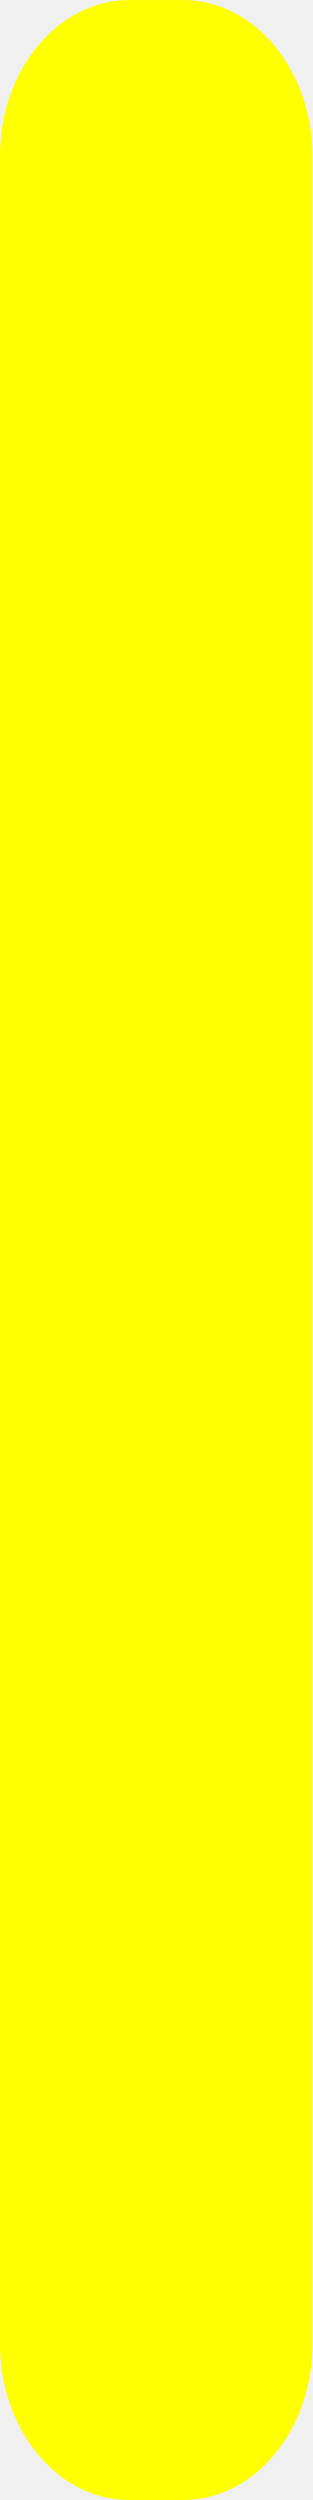
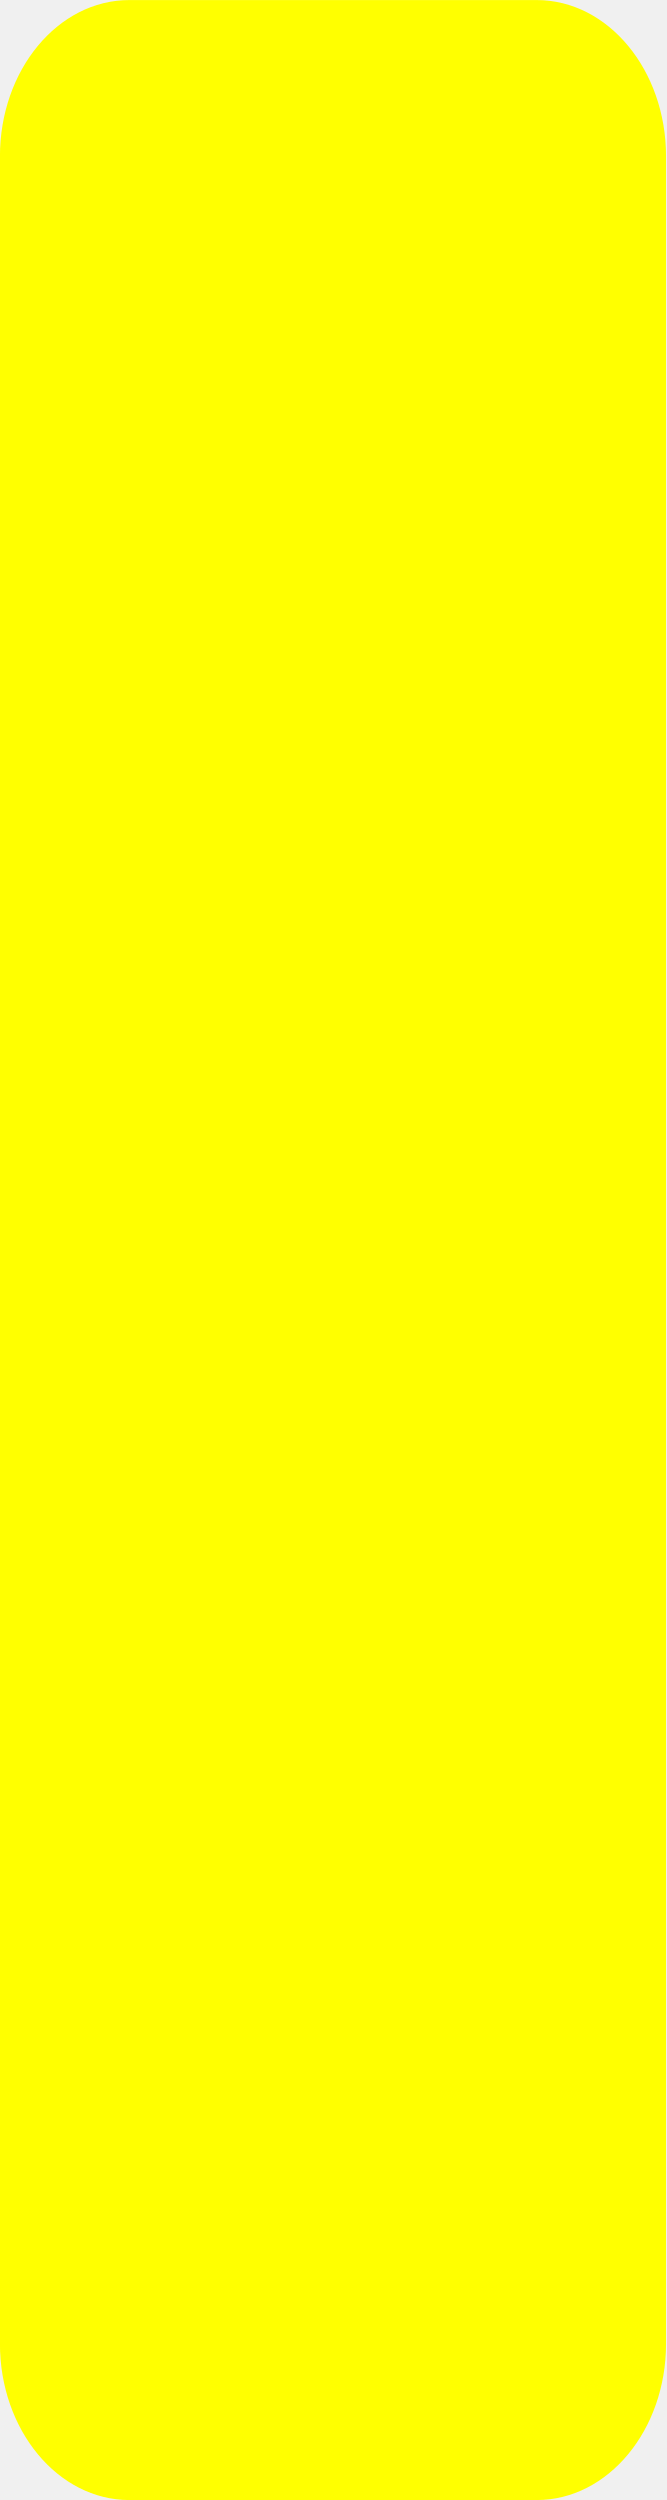
- <svg xmlns="http://www.w3.org/2000/svg" width="4.918" height="39.343" viewBox="0 0 1.301 10.409" version="1.1" id="svg1">
+ <svg xmlns="http://www.w3.org/2000/svg" width="10.482" height="39.343" viewBox="0 0 2.773 10.409" version="1.1" id="svg1">
  <defs id="defs1">
    </defs>
-   <g id="layer1" transform="translate(-16.65513,-2.8626)">
+   <g id="layer1" transform="translate(-16.65512,-2.8626)">
    <g id="g5" transform="matrix(0.827871,0,0,1,2.146325,-0.1491735)">
      <rect style="fill:#333333;fill-rule:evenodd;stroke-width:0.427;stroke-linecap:square;stroke-linejoin:round;paint-order:stroke fill markers" id="rect3" width="1.996" height="8.067" x="28.766" y="15.484" ry="1.366" rx="0" />
      <path id="rect1" style="fill:#ff0000;fill-rule:evenodd;stroke-width:0.479;stroke-linecap:square;stroke-linejoin:round;paint-order:stroke fill markers" d="m 25.633,16.2 c 0,0 7.815,7.397 11.215,9.238 0.623,0.338 0,2.277 0,2.277 l -6.596,-1.952 -4.619,1.952 z" />
      <rect style="fill:#0000ff;fill-rule:evenodd;stroke-width:0.405;stroke-linecap:square;stroke-linejoin:round;paint-order:stroke fill markers" id="rect4" width="2.944" height="0.966" x="28.292" y="15.181" ry="0.483" rx="0" />
      <rect style="fill:#010021;fill-opacity:1;fill-rule:evenodd;stroke-width:0.55;stroke-linecap:square;stroke-linejoin:round;paint-order:stroke fill markers" id="rect8" width="24.204" height="17.436" x="4.952" y="-33.812" ry="0.736" />
      <path style="fill:#ffa500;fill-opacity:1;fill-rule:evenodd;stroke-width:0.55;stroke-linecap:square;stroke-linejoin:round;paint-order:stroke fill markers" d="M 79.661,8 C 79.294,8.216 79.294,8.216 79.294,8.216 74.998,8.13 70.702,8.043 68.004,9.019 c -2.698,0.976 -3.798,3.014 -3.903,5.508 -0.105,2.494 0.786,5.443 1.519,8.241 0.733,2.798 1.31,5.443 0.655,7.916 -0.655,2.472 -2.541,4.771 0.943,6.571 3.484,1.8 12.338,3.101 18.52,1.193 6.182,-1.908 9.692,-7.026 12.967,-10.843 3.274,-3.817 6.313,-6.332 5.527,-9.607 -0.786,-3.275 -5.396,-7.308 -9.823,-9.282 C 89.982,6.742 85.738,6.829 83.25,7.089 80.761,7.349 80.028,7.783 79.661,8 Z" id="path8" transform="translate(-0.6286881,-1.4313)" />
      <path style="fill:#ffffff;fill-opacity:1;fill-rule:evenodd;stroke-width:0.55;stroke-linecap:square;stroke-linejoin:round;paint-order:stroke fill markers" d="m 73.24,-26.042 c 0.259,-0.552 1,-1.349 1.556,-1.84 0.556,-0.491 0.926,-0.675 2.63,-0.981 1.704,-0.307 4.742,-0.736 6.631,-1.012 1.889,-0.276 2.63,-0.399 3.816,0.399 1.185,0.797 2.815,2.515 2.075,3.772 -0.741,1.257 -3.853,2.055 -5.89,2.177 -2.038,0.123 -3.001,-0.429 -4.408,-0.368 -1.408,0.061 -3.26,0.736 -4.371,0.675 -1.111,-0.061 -1.482,-0.859 -1.778,-1.411 -0.296,-0.552 -0.519,-0.859 -0.259,-1.411 z" id="path9" transform="matrix(0.4270658,0,0,1,40.11802,0.7360595)" />
-       <rect style="fill:#ffff00;fill-opacity:1;fill-rule:evenodd;stroke-width:0.55;stroke-linecap:square;stroke-linejoin:round;paint-order:stroke fill markers" id="rect9" width="1.572" height="10.409" x="17.525" y="3.012" ry="0.651" />
+       <rect style="fill:#ffff00;fill-opacity:1;fill-rule:evenodd;stroke-width:0.802;stroke-linecap:square;stroke-linejoin:round;paint-order:stroke fill markers" id="rect9" width="3.35" height="10.409" x="17.525" y="3.012" ry="0.651" />
    </g>
  </g>
</svg>
